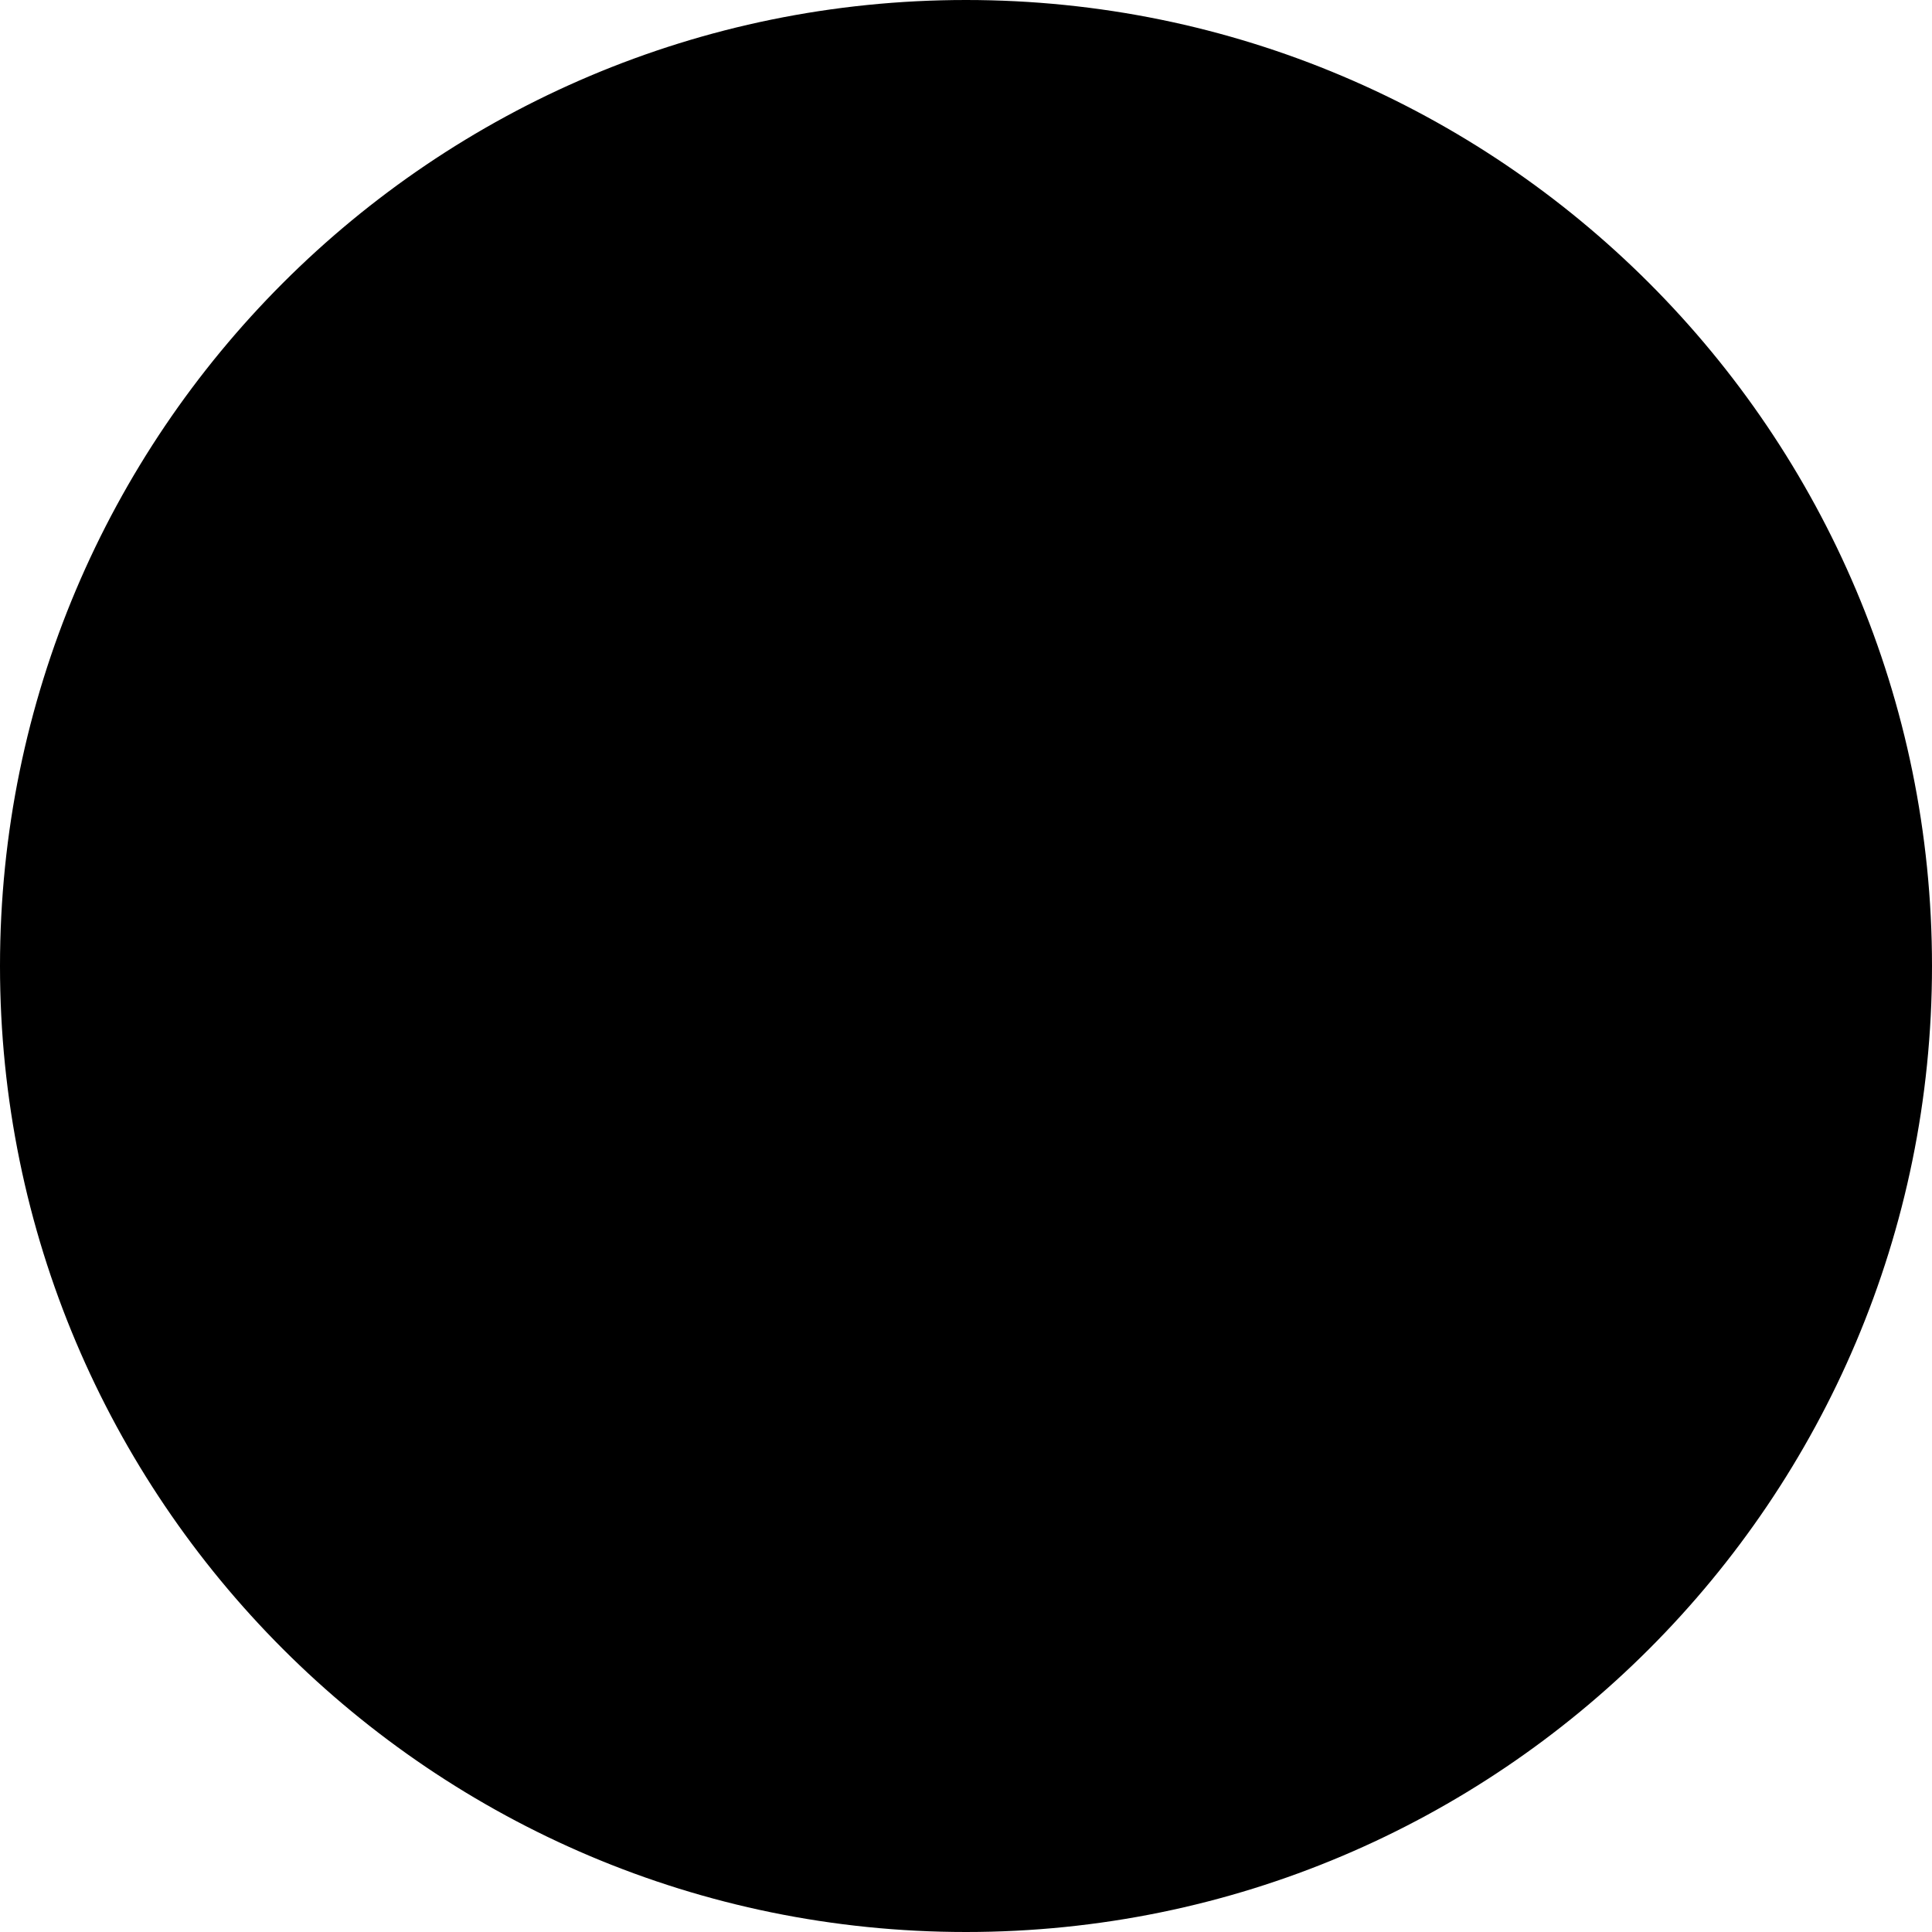
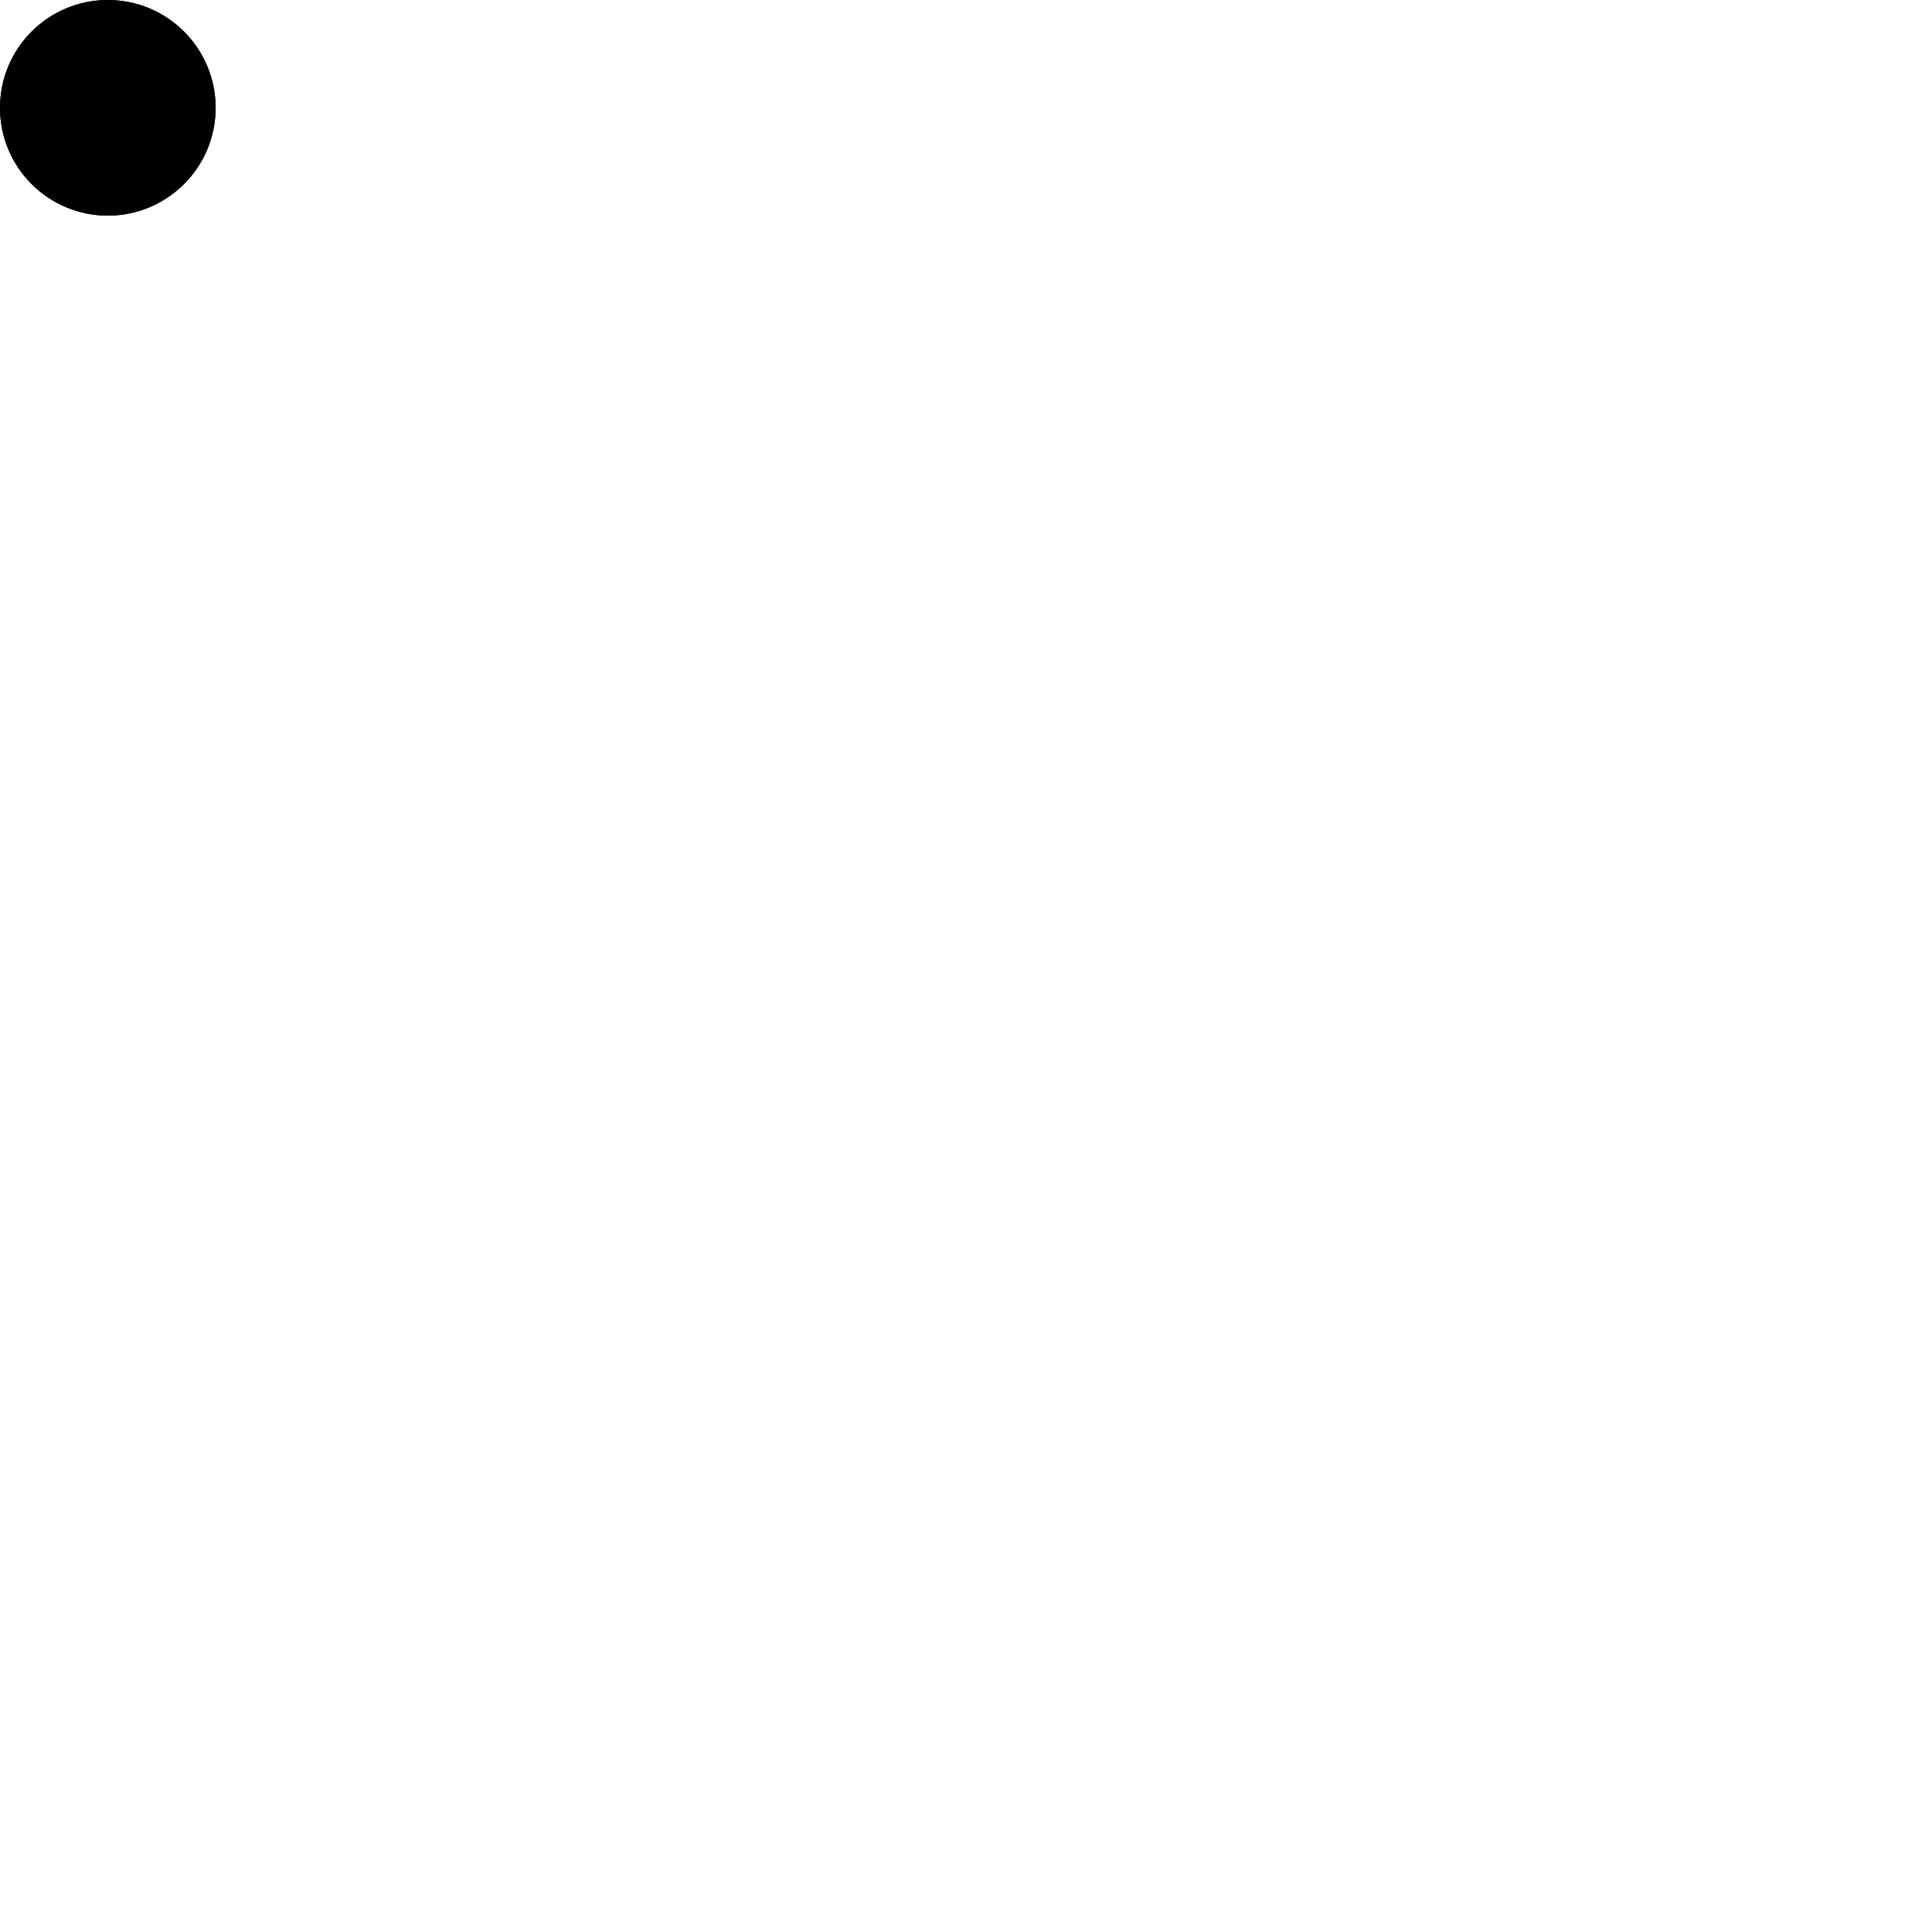
- <svg xmlns="http://www.w3.org/2000/svg" xmlns:ns1="http://kiegroup.org/2017/stunner" id="startState" version="1.1" x="0px" y="0px" width="20px" height="20px" viewBox="0 0 448 448" style="enable-background:new 0 0 448 448; width: 56px; height: 56px;" xml:space="preserve">
-   <path class="start_background" d="M444,224c0,39.9-9.8,76.8-29.6,110.5c-19.7,33.7-46.4,60.4-80,80S263.9,444,224,444     s-76.8-9.8-110.5-29.6c-33.7-19.7-60.4-46.4-80-80S4,263.9,4,224s9.8-76.8,29.6-110.5s46.5-60.4,80-80S184.1,4,224,4     s76.8,9.8,110.5,29.6s60.4,46.5,80,80S444,184.1,444,224z" />
-   <path class="start" ns1:shape-state="fill" d="M224,0C100.3,0,0,100.3,0,224s100.3,224,224,224s224-100.3,224-224S347.7,0,224,0z M224,432  c-114.9,0-208-93.1-208-208S109.1,16,224,16s208,93.1,208,208S338.9,432,224,432z" />
+ <svg xmlns="http://www.w3.org/2000/svg" xmlns:ns1="http://kiegroup.org/2017/stunner" id="startState" version="1.1" x="0px" y="0px" width="50px" height="50px" viewBox="0 0 448 448">
+   <circle id="start" class="start_background" r="25" cy="25" cx="25" />
+   <circle id="start-border" class="start" r="25" cy="25" cx="25" ns1:shape-state="stroke" />
</svg>
